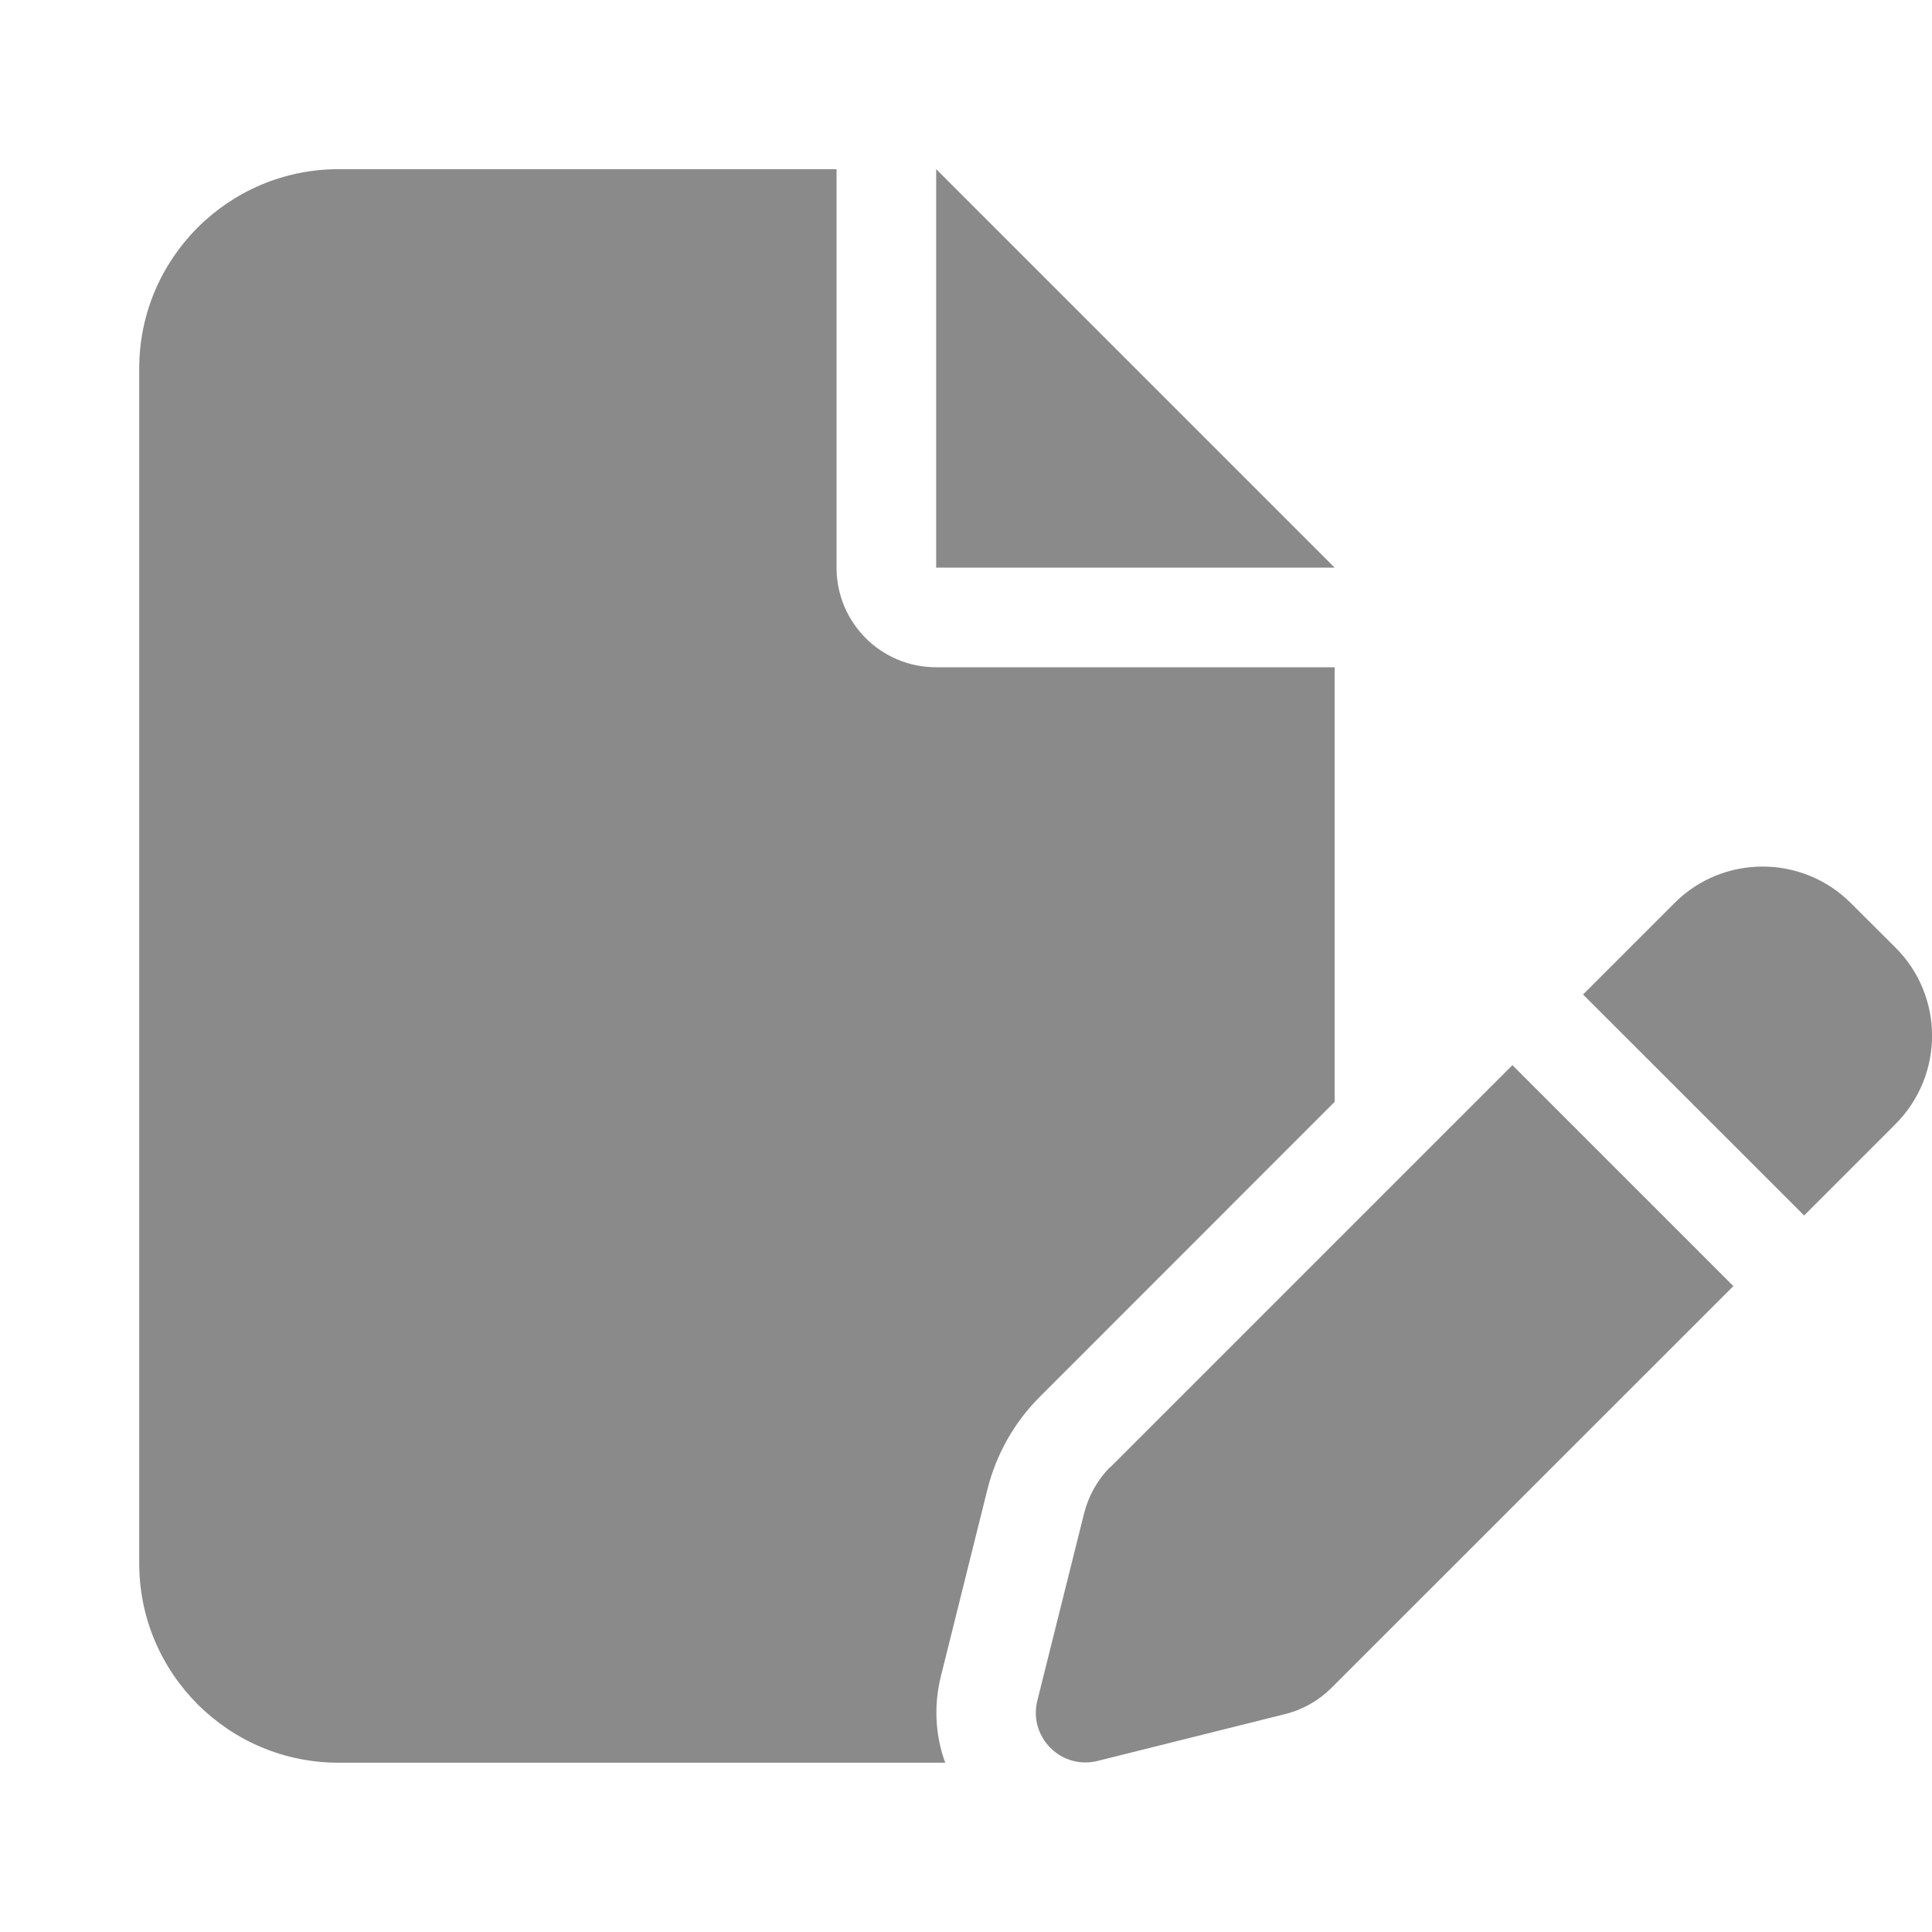
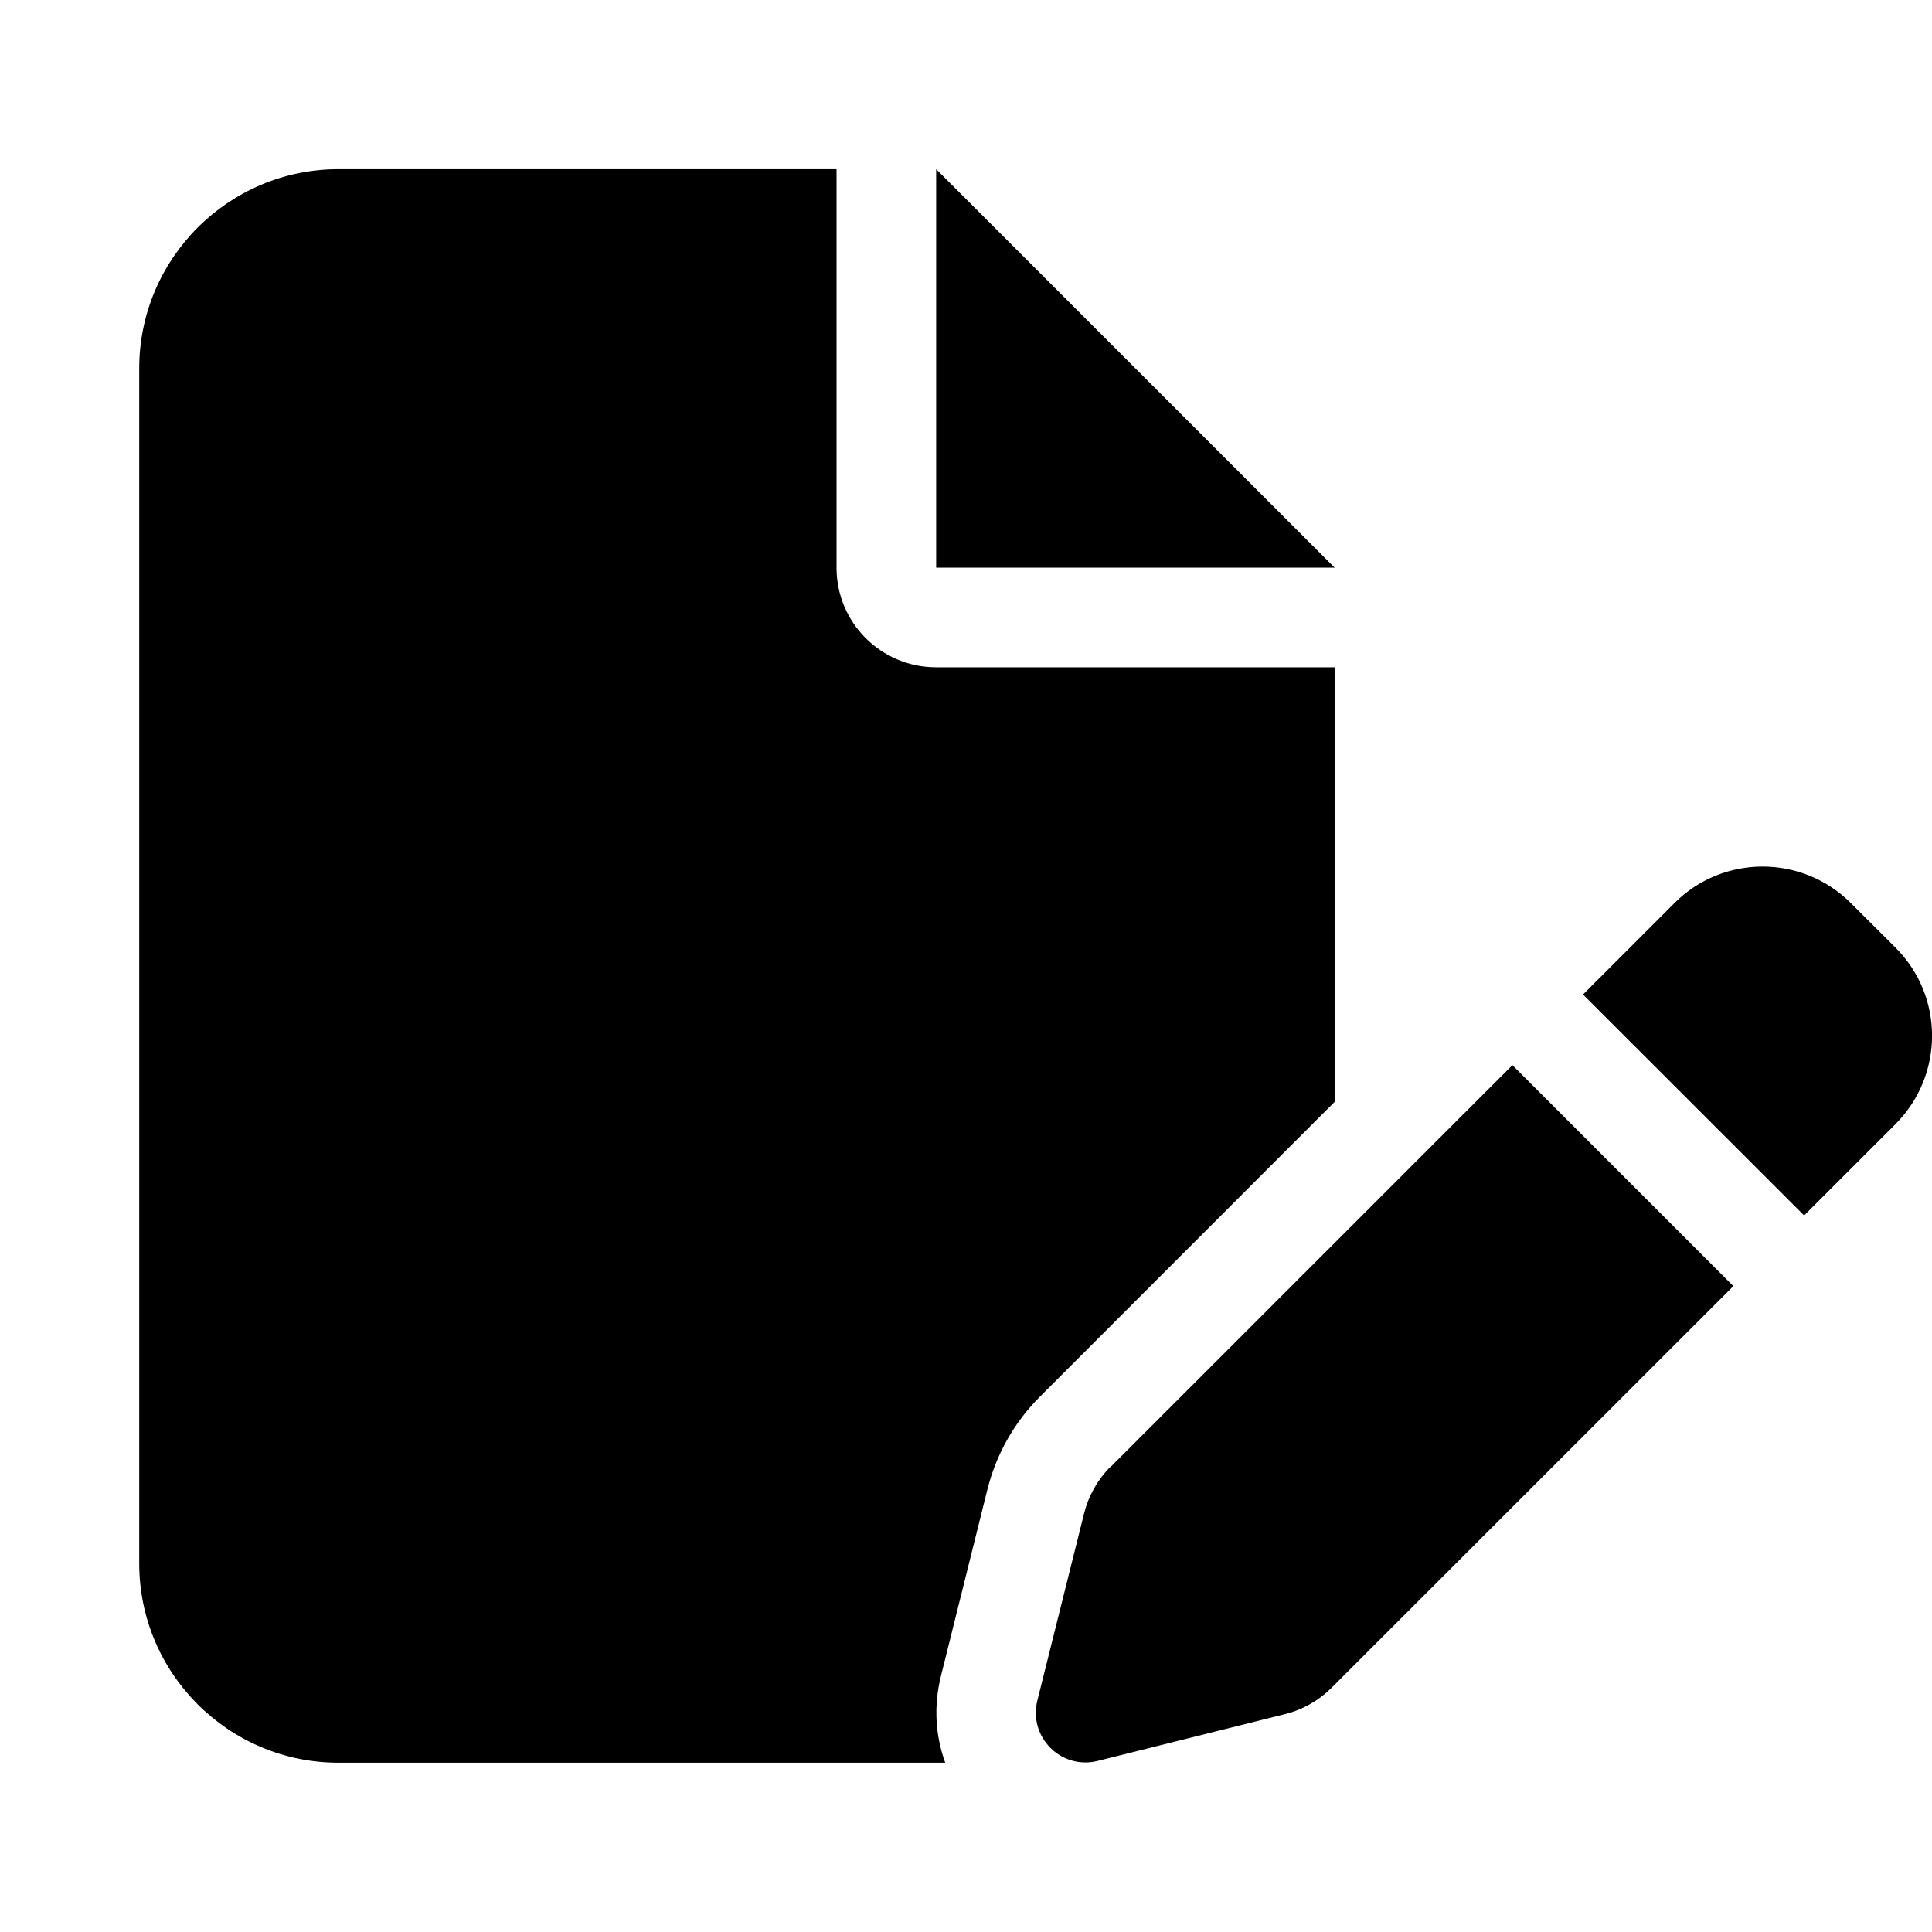
- <svg xmlns="http://www.w3.org/2000/svg" width="16" height="16" viewBox="0 0 16 16" fill="none">
-   <path d="M1.153 3.051C1.153 2.141 1.893 1.401 2.803 1.401H6.928V4.701C6.928 5.158 7.297 5.526 7.753 5.526H11.053V9.125L8.612 11.567C8.4 11.778 8.251 12.043 8.178 12.332L7.792 13.882C7.732 14.124 7.745 14.371 7.828 14.598H2.803C1.893 14.598 1.153 13.858 1.153 12.948V3.051ZM11.053 4.701H7.753V1.401L11.053 4.701ZM15.327 7.478L15.699 7.849C16.101 8.251 16.101 8.903 15.699 9.308L14.941 10.066L13.11 8.236L13.868 7.478C14.27 7.076 14.923 7.076 15.327 7.478ZM9.194 12.152L12.525 8.821L14.355 10.651L11.025 13.98C10.919 14.085 10.787 14.16 10.64 14.196L9.091 14.583C8.949 14.619 8.802 14.578 8.699 14.475C8.596 14.371 8.555 14.225 8.591 14.083L8.978 12.533C9.014 12.389 9.089 12.255 9.194 12.149V12.152Z" fill="#8A8A8A" />
+ <svg xmlns="http://www.w3.org/2000/svg" viewBox="0 0 16 16" fill="none">
+   <path d="M1.153 3.051C1.153 2.141 1.893 1.401 2.803 1.401H6.928V4.701C6.928 5.158 7.297 5.526 7.753 5.526H11.053V9.125L8.612 11.567C8.4 11.778 8.251 12.043 8.178 12.332L7.792 13.882C7.732 14.124 7.745 14.371 7.828 14.598H2.803C1.893 14.598 1.153 13.858 1.153 12.948V3.051ZM11.053 4.701H7.753V1.401L11.053 4.701ZM15.327 7.478L15.699 7.849C16.101 8.251 16.101 8.903 15.699 9.308L14.941 10.066L13.11 8.236L13.868 7.478C14.27 7.076 14.923 7.076 15.327 7.478ZM9.194 12.152L12.525 8.821L14.355 10.651L11.025 13.98C10.919 14.085 10.787 14.16 10.64 14.196L9.091 14.583C8.949 14.619 8.802 14.578 8.699 14.475C8.596 14.371 8.555 14.225 8.591 14.083L8.978 12.533C9.014 12.389 9.089 12.255 9.194 12.149V12.152Z" fill="currentColor" />
</svg>
